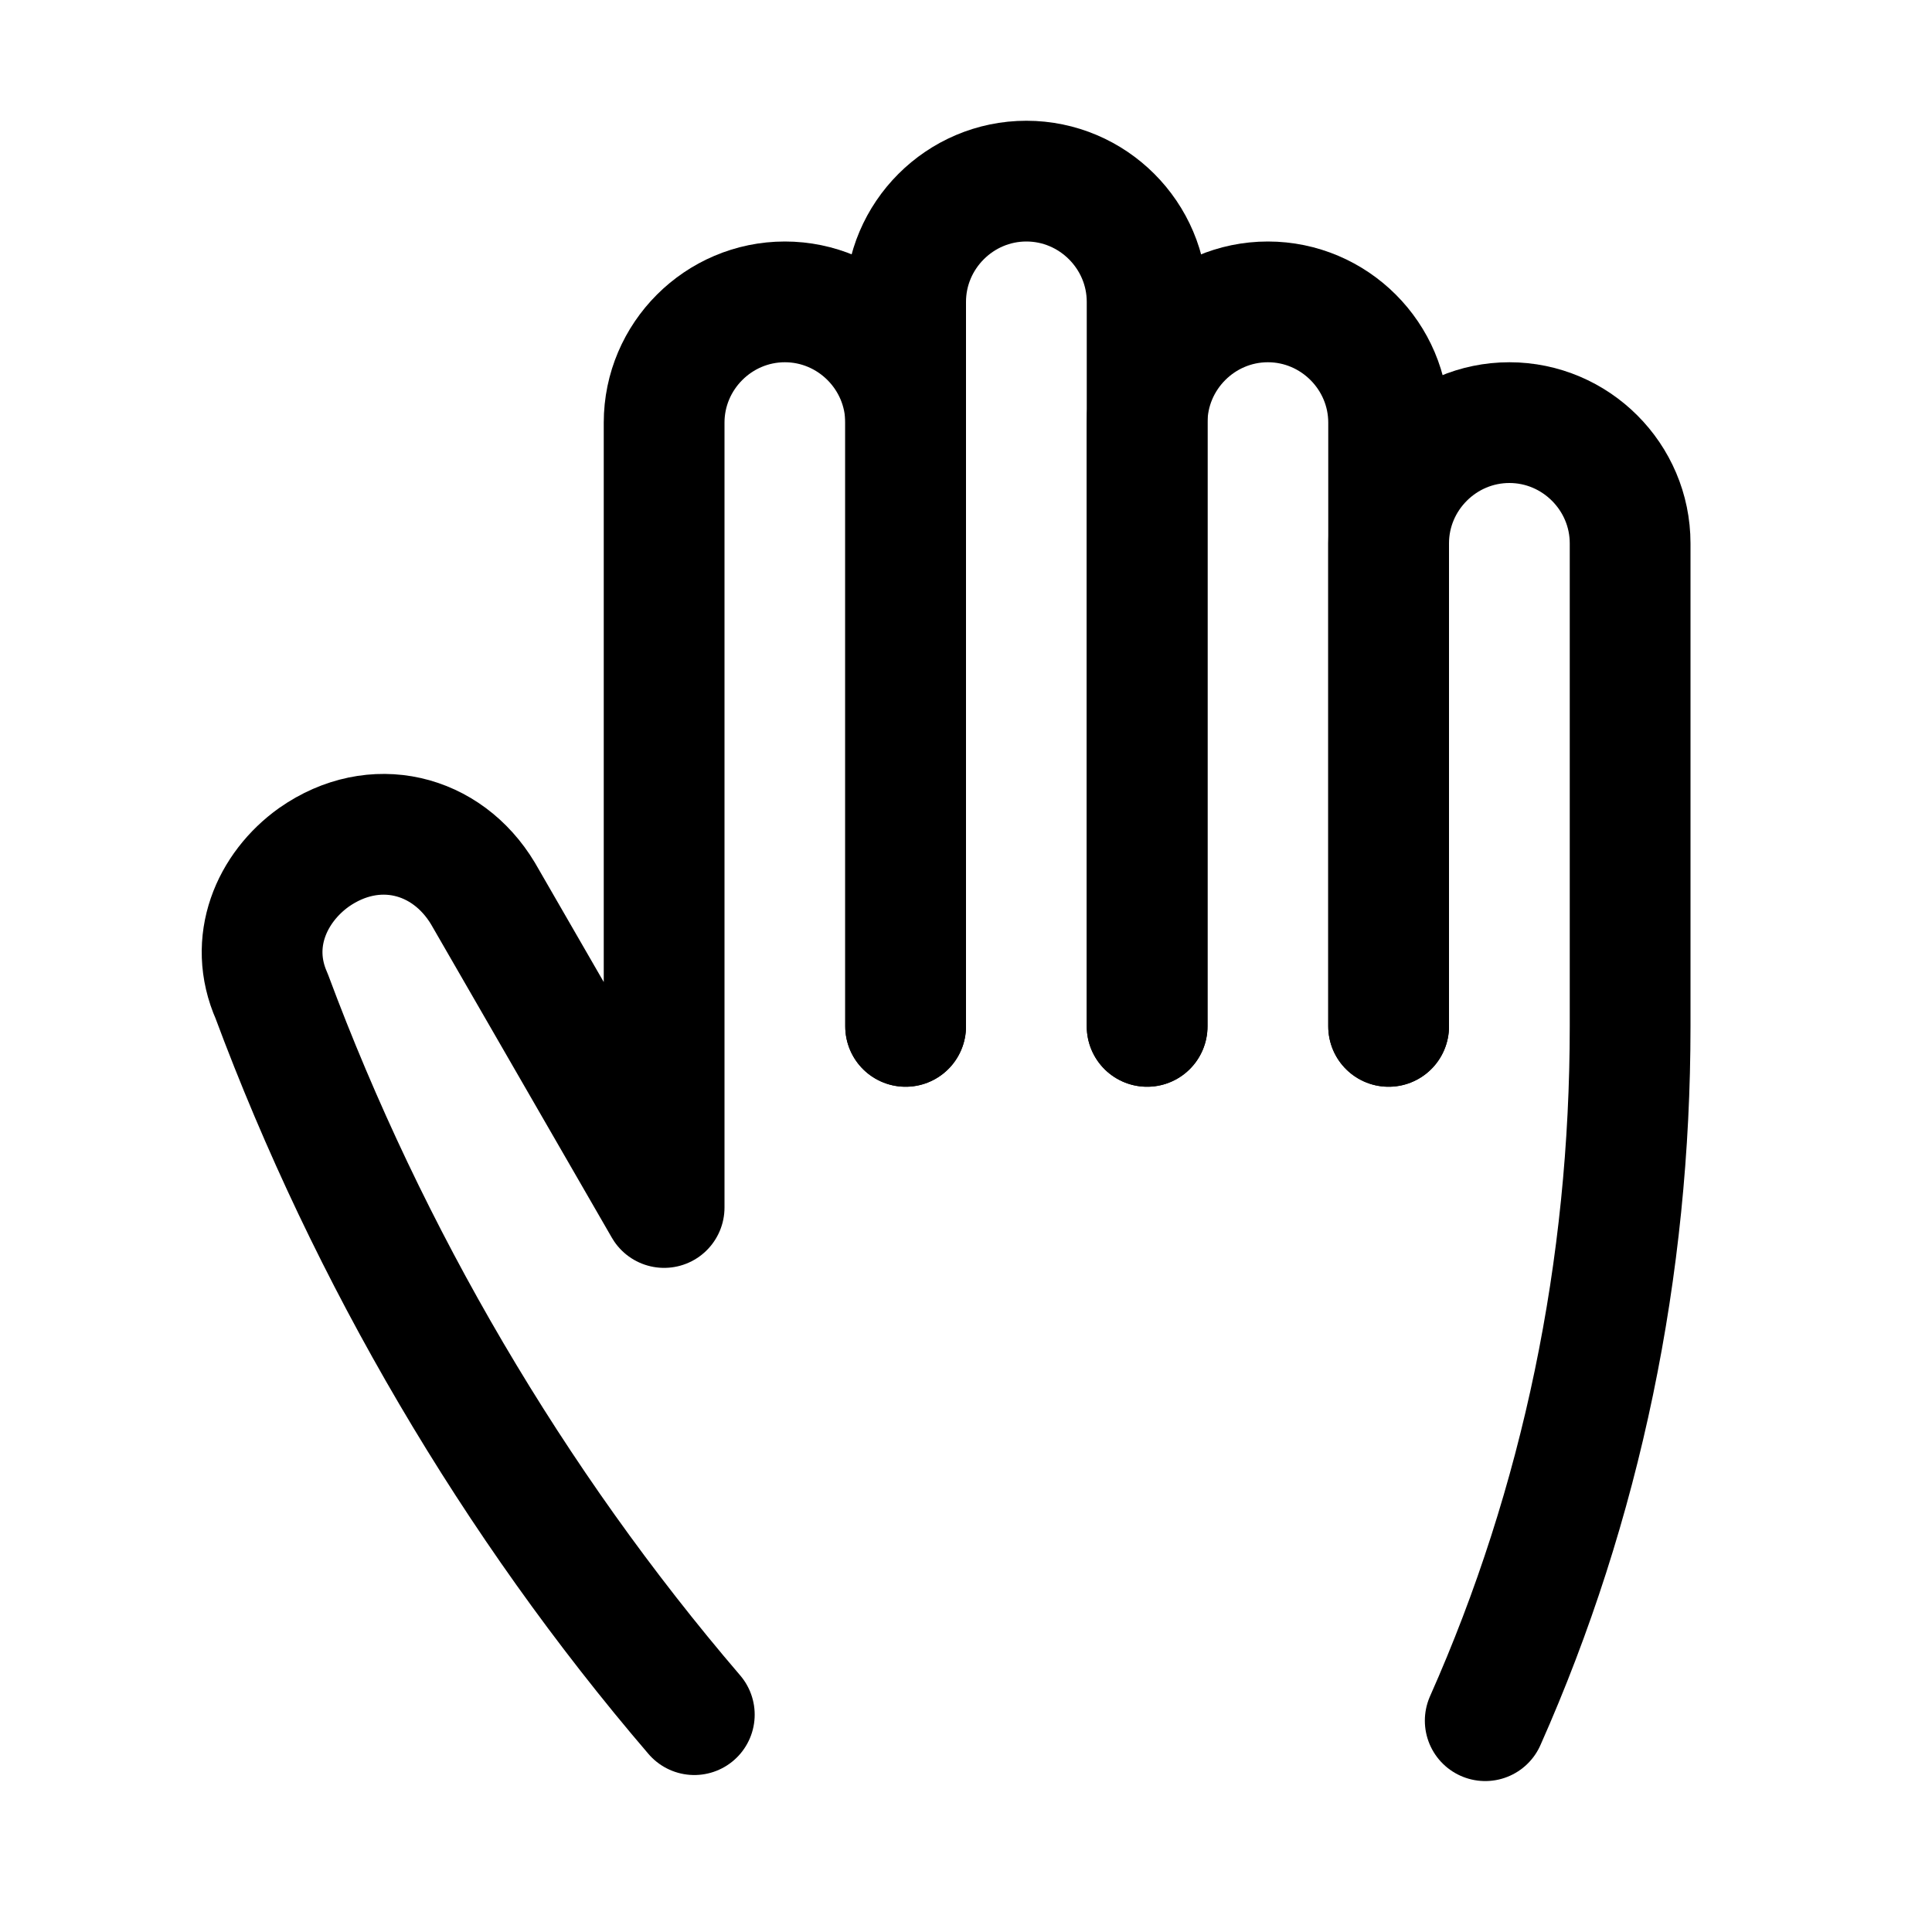
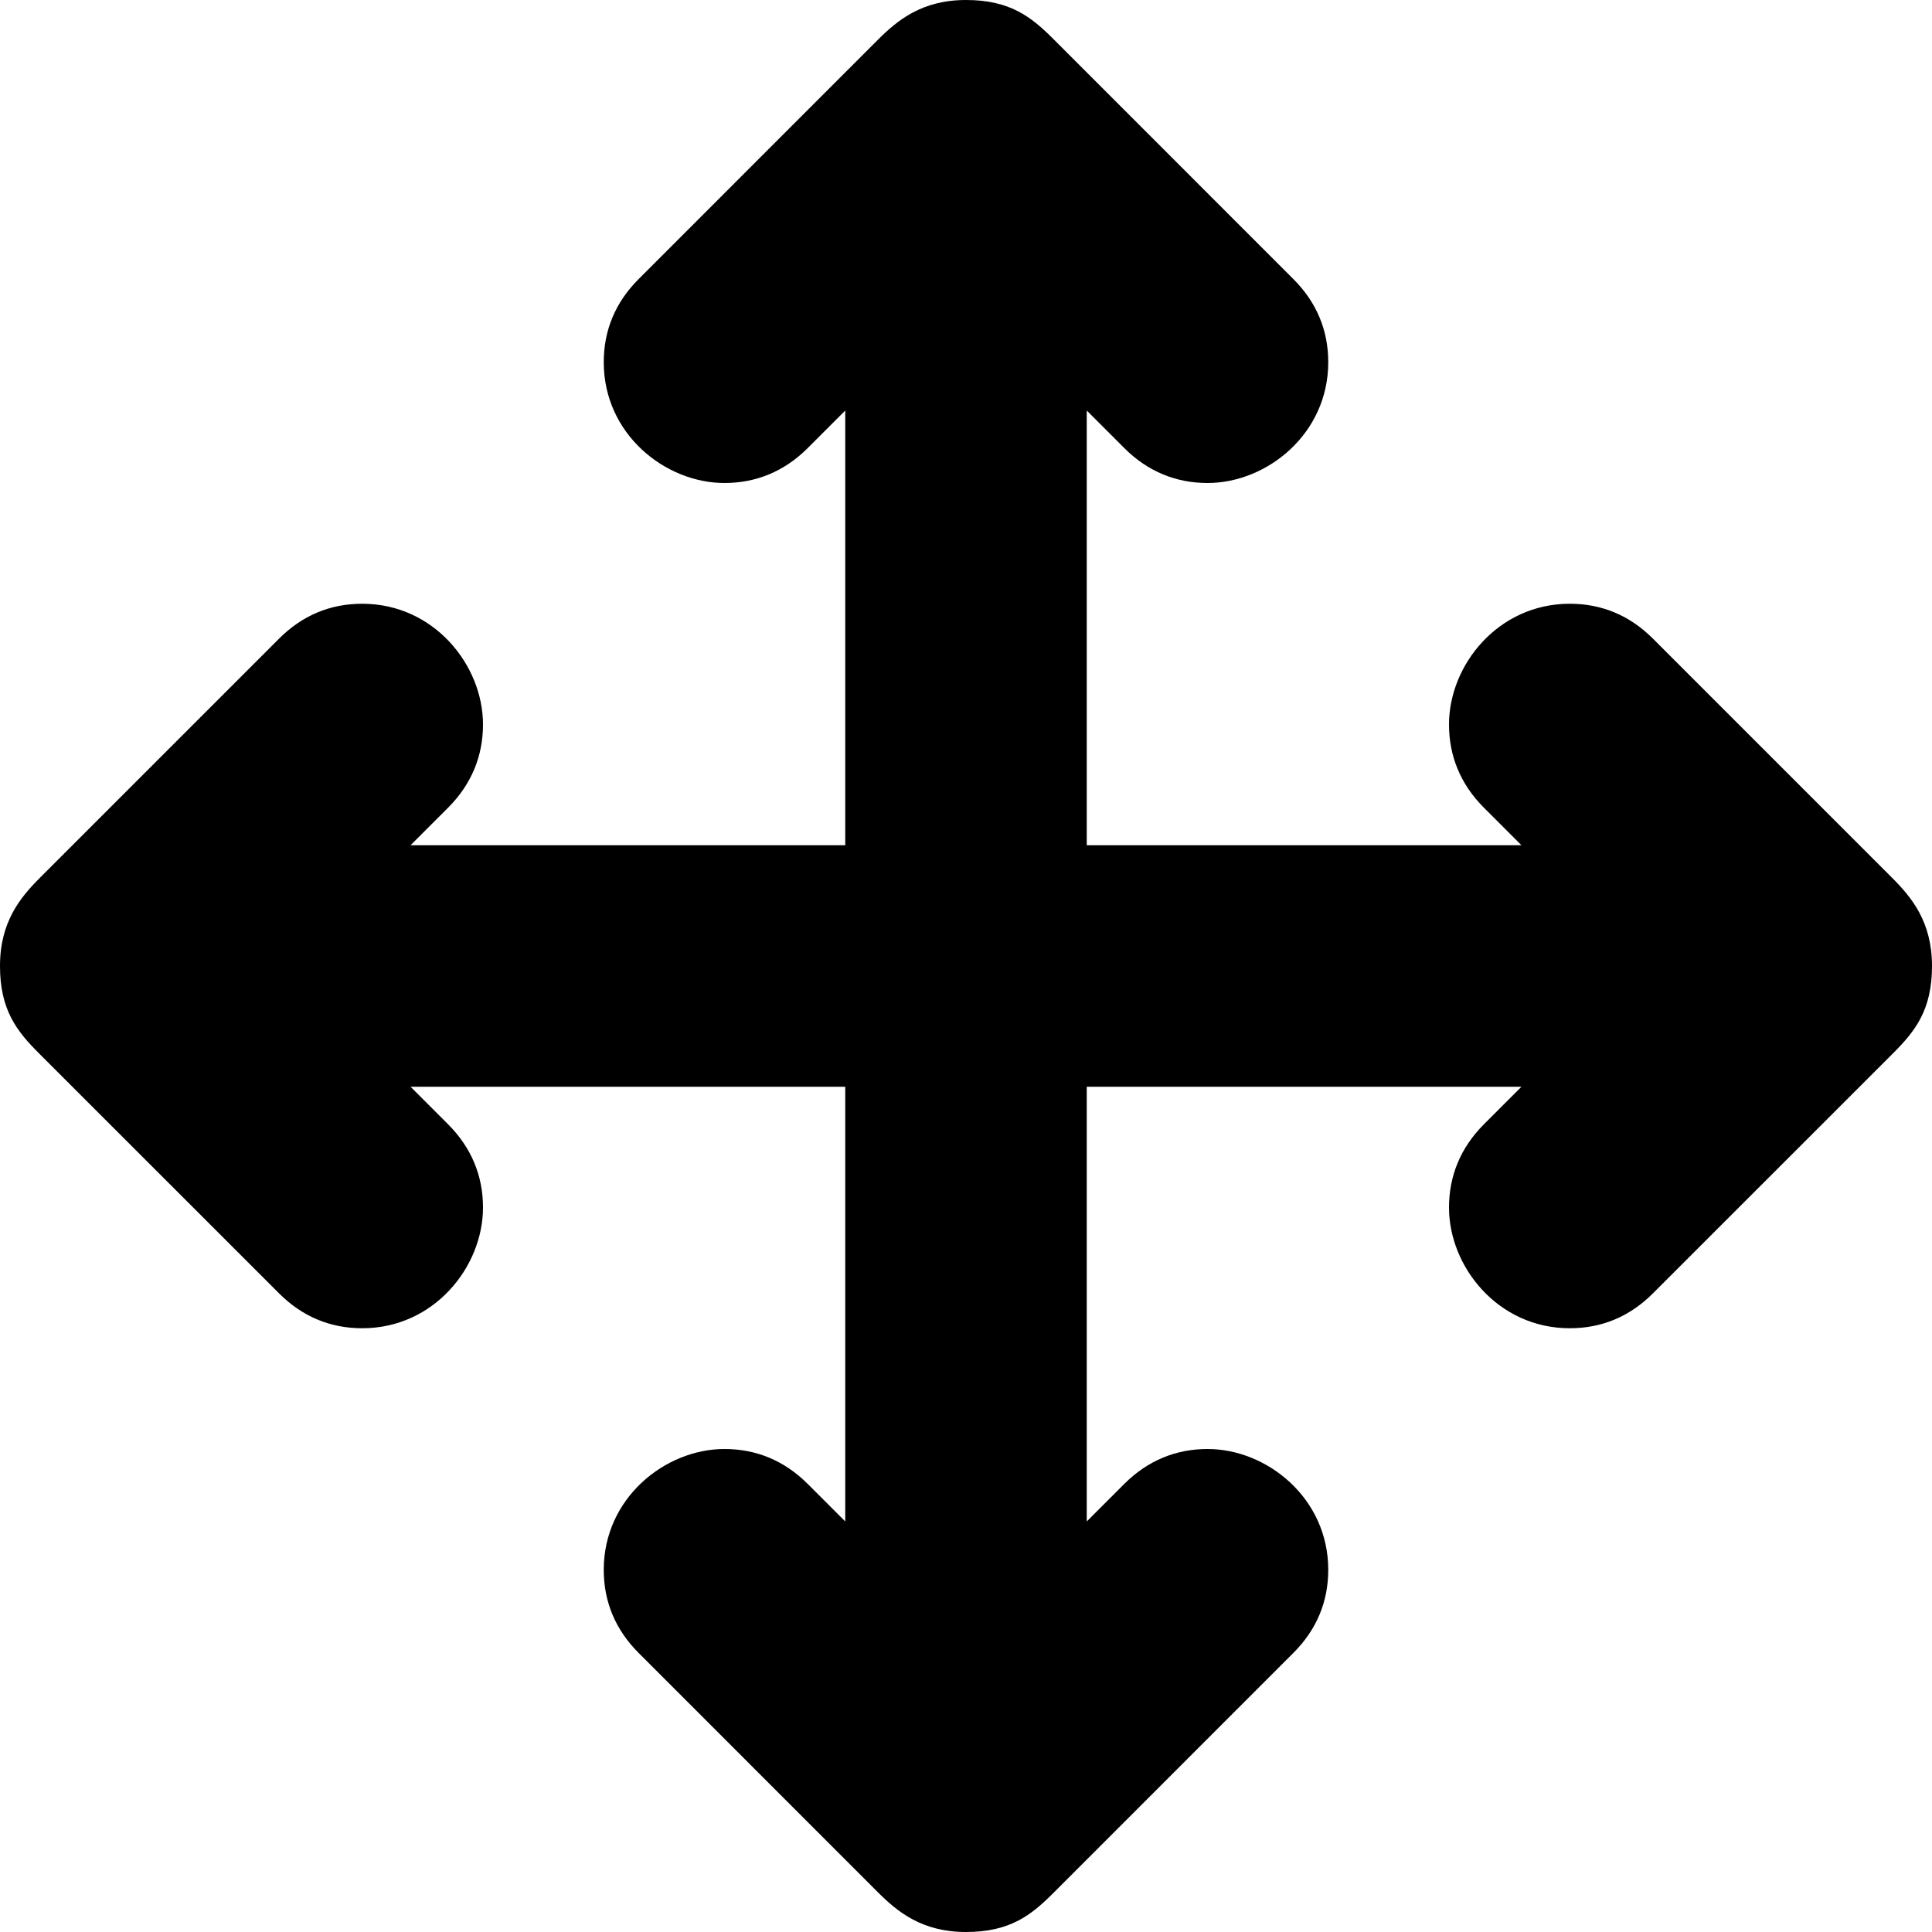
- <svg xmlns="http://www.w3.org/2000/svg" version="1.1" id="Icons" x="0px" y="0px" viewBox="0 0 32 32" style="enable-background:new 0 0 32 32;" xml:space="preserve">
-   <style type="text/css">
- 	.st0{fill:none;stroke:#000000;stroke-width:2;stroke-miterlimit:10;}
- 	.st1{fill:none;stroke:#000000;stroke-width:2;stroke-linejoin:round;stroke-miterlimit:10;}
- 	.st2{fill:none;stroke:#000000;stroke-width:2;stroke-linecap:round;stroke-linejoin:round;stroke-miterlimit:10;}
- 	.st3{fill:none;stroke:#000000;stroke-width:2;stroke-linecap:round;stroke-miterlimit:10;}
- 	.st4{fill:none;stroke:#000000;stroke-width:2;stroke-linejoin:round;stroke-miterlimit:10;stroke-dasharray:3;}
- </style>
-   <path class="st2" d="M15,17V7c0-1.1-0.9-2-2-2h0c-1.1,0-2,0.9-2,2v13l-3-5.2c-0.6-1-1.8-1.3-2.8-0.6l0,0c-0.7,0.5-1.1,1.4-0.7,2.3  l0,0c1.6,4.3,4,8.4,7,11.9" />
-   <path class="st2" d="M15,17V5c0-1.1,0.9-2,2-2h0c1.1,0,2,0.9,2,2v12" />
-   <path class="st2" d="M19,17V7c0-1.1,0.9-2,2-2h0c1.1,0,2,0.9,2,2v10" />
-   <path class="st2" d="M23,17V9c0-1.1,0.9-2,2-2h0c1.1,0,2,0.9,2,2v8v0c0,4-0.8,7.9-2.4,11.5" />
+ <svg xmlns="http://www.w3.org/2000/svg" id="Layer_1" style="enable-background:new 0 0 32 32;" version="1.1" viewBox="0 0 32 32" xml:space="preserve">
+   <path d="M31.338,14.538L27.38,10.58C26.994,10.193,26.531,10,26,10c-1.188,0-2,1.016-2,2c0,0.516,0.186,0.986,0.58,1.38L25.2,14H18  V6.8l0.62,0.62C19.014,7.814,19.484,8,20,8c0.984,0,2-0.813,2-2c0-0.531-0.193-0.994-0.58-1.38l-3.973-3.974  C17.08,0.279,16.729,0,16,0s-1.135,0.334-1.463,0.662L10.58,4.62C10.193,5.006,10,5.469,10,6c0,1.188,1.016,2,2,2  c0.516,0,0.986-0.186,1.38-0.58L14,6.8V14H6.8l0.62-0.62C7.814,12.986,8,12.516,8,12c0-0.984-0.813-2-2-2  c-0.531,0-0.994,0.193-1.38,0.58l-3.958,3.958C0.334,14.866,0,15.271,0,16s0.279,1.08,0.646,1.447L4.62,21.42  C5.006,21.807,5.469,22,6,22c1.188,0,2-1.016,2-2c0-0.516-0.186-0.986-0.58-1.38L6.8,18H14v7.2l-0.62-0.62  C12.986,24.186,12.516,24,12,24c-0.984,0-2,0.813-2,2c0,0.531,0.193,0.994,0.58,1.38l3.957,3.958C14.865,31.666,15.271,32,16,32  s1.08-0.279,1.447-0.646l3.973-3.974C21.807,26.994,22,26.531,22,26c0-1.188-1.016-2-2-2c-0.516,0-0.986,0.186-1.38,0.58L18,25.2V18  h7.2l-0.62,0.62C24.186,19.014,24,19.484,24,20c0,0.984,0.813,2,2,2c0.531,0,0.994-0.193,1.38-0.58l3.974-3.973  C31.721,17.08,32,16.729,32,16S31.666,14.866,31.338,14.538z" />
</svg>
